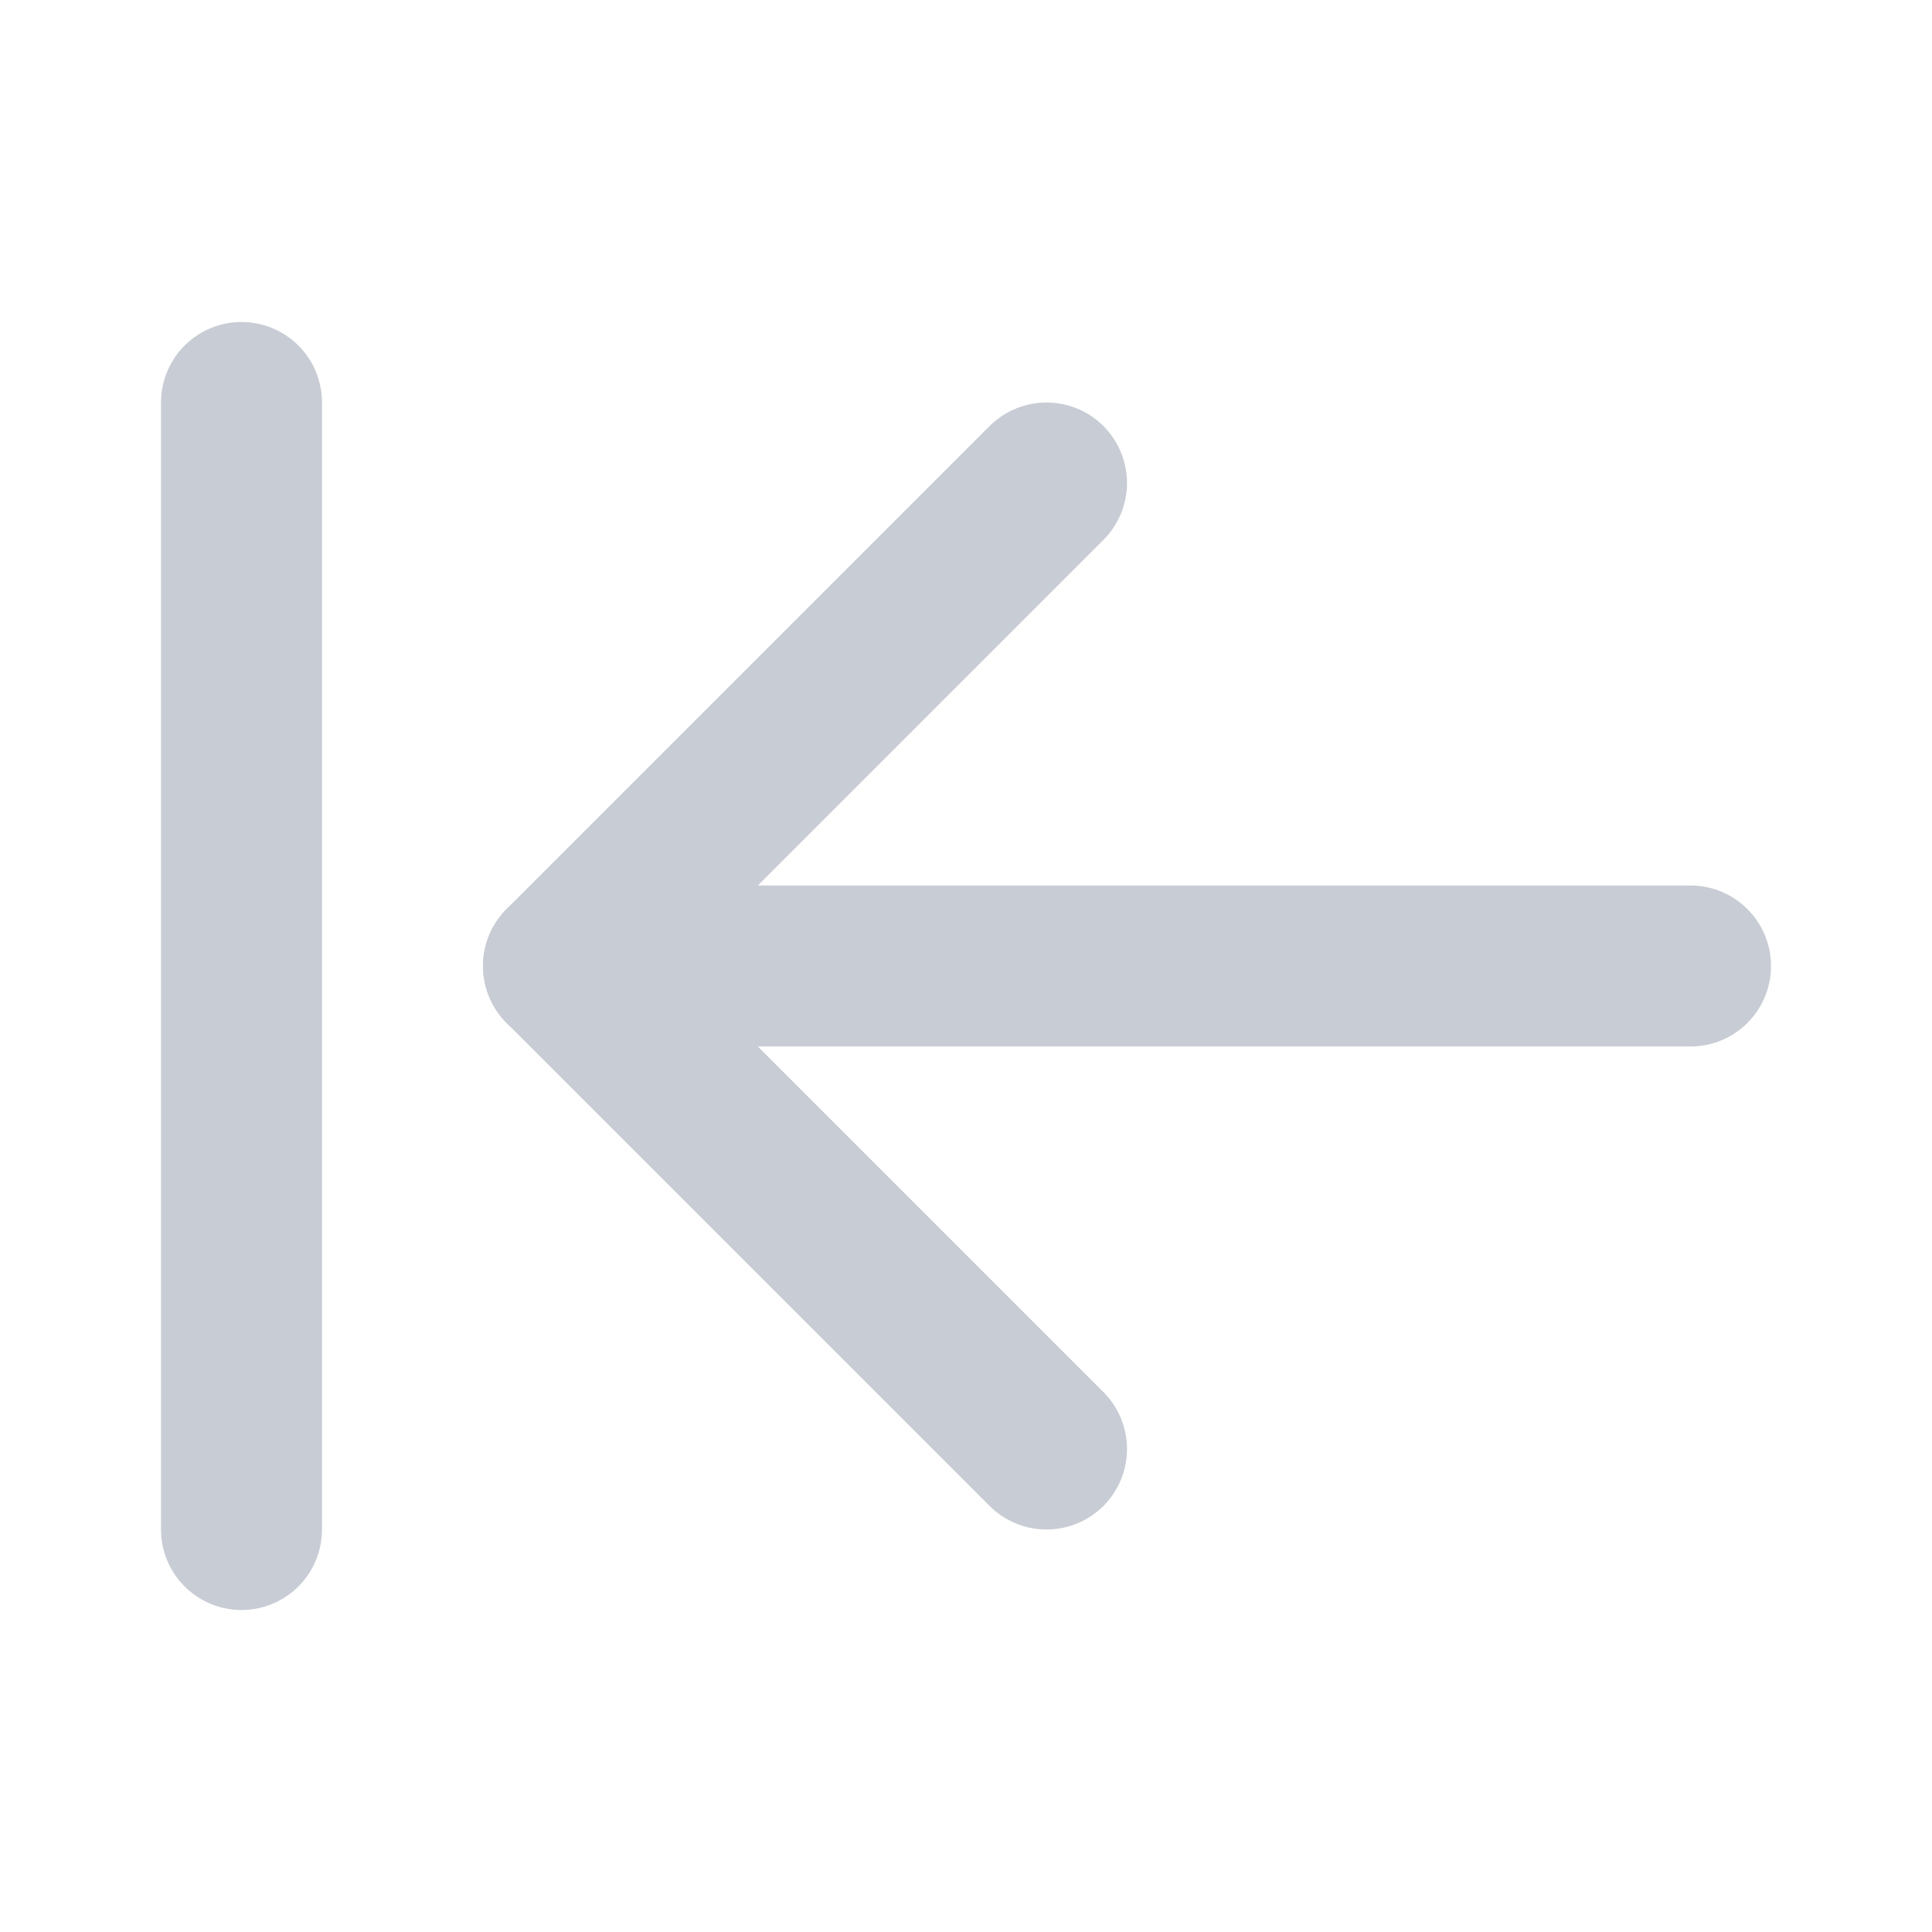
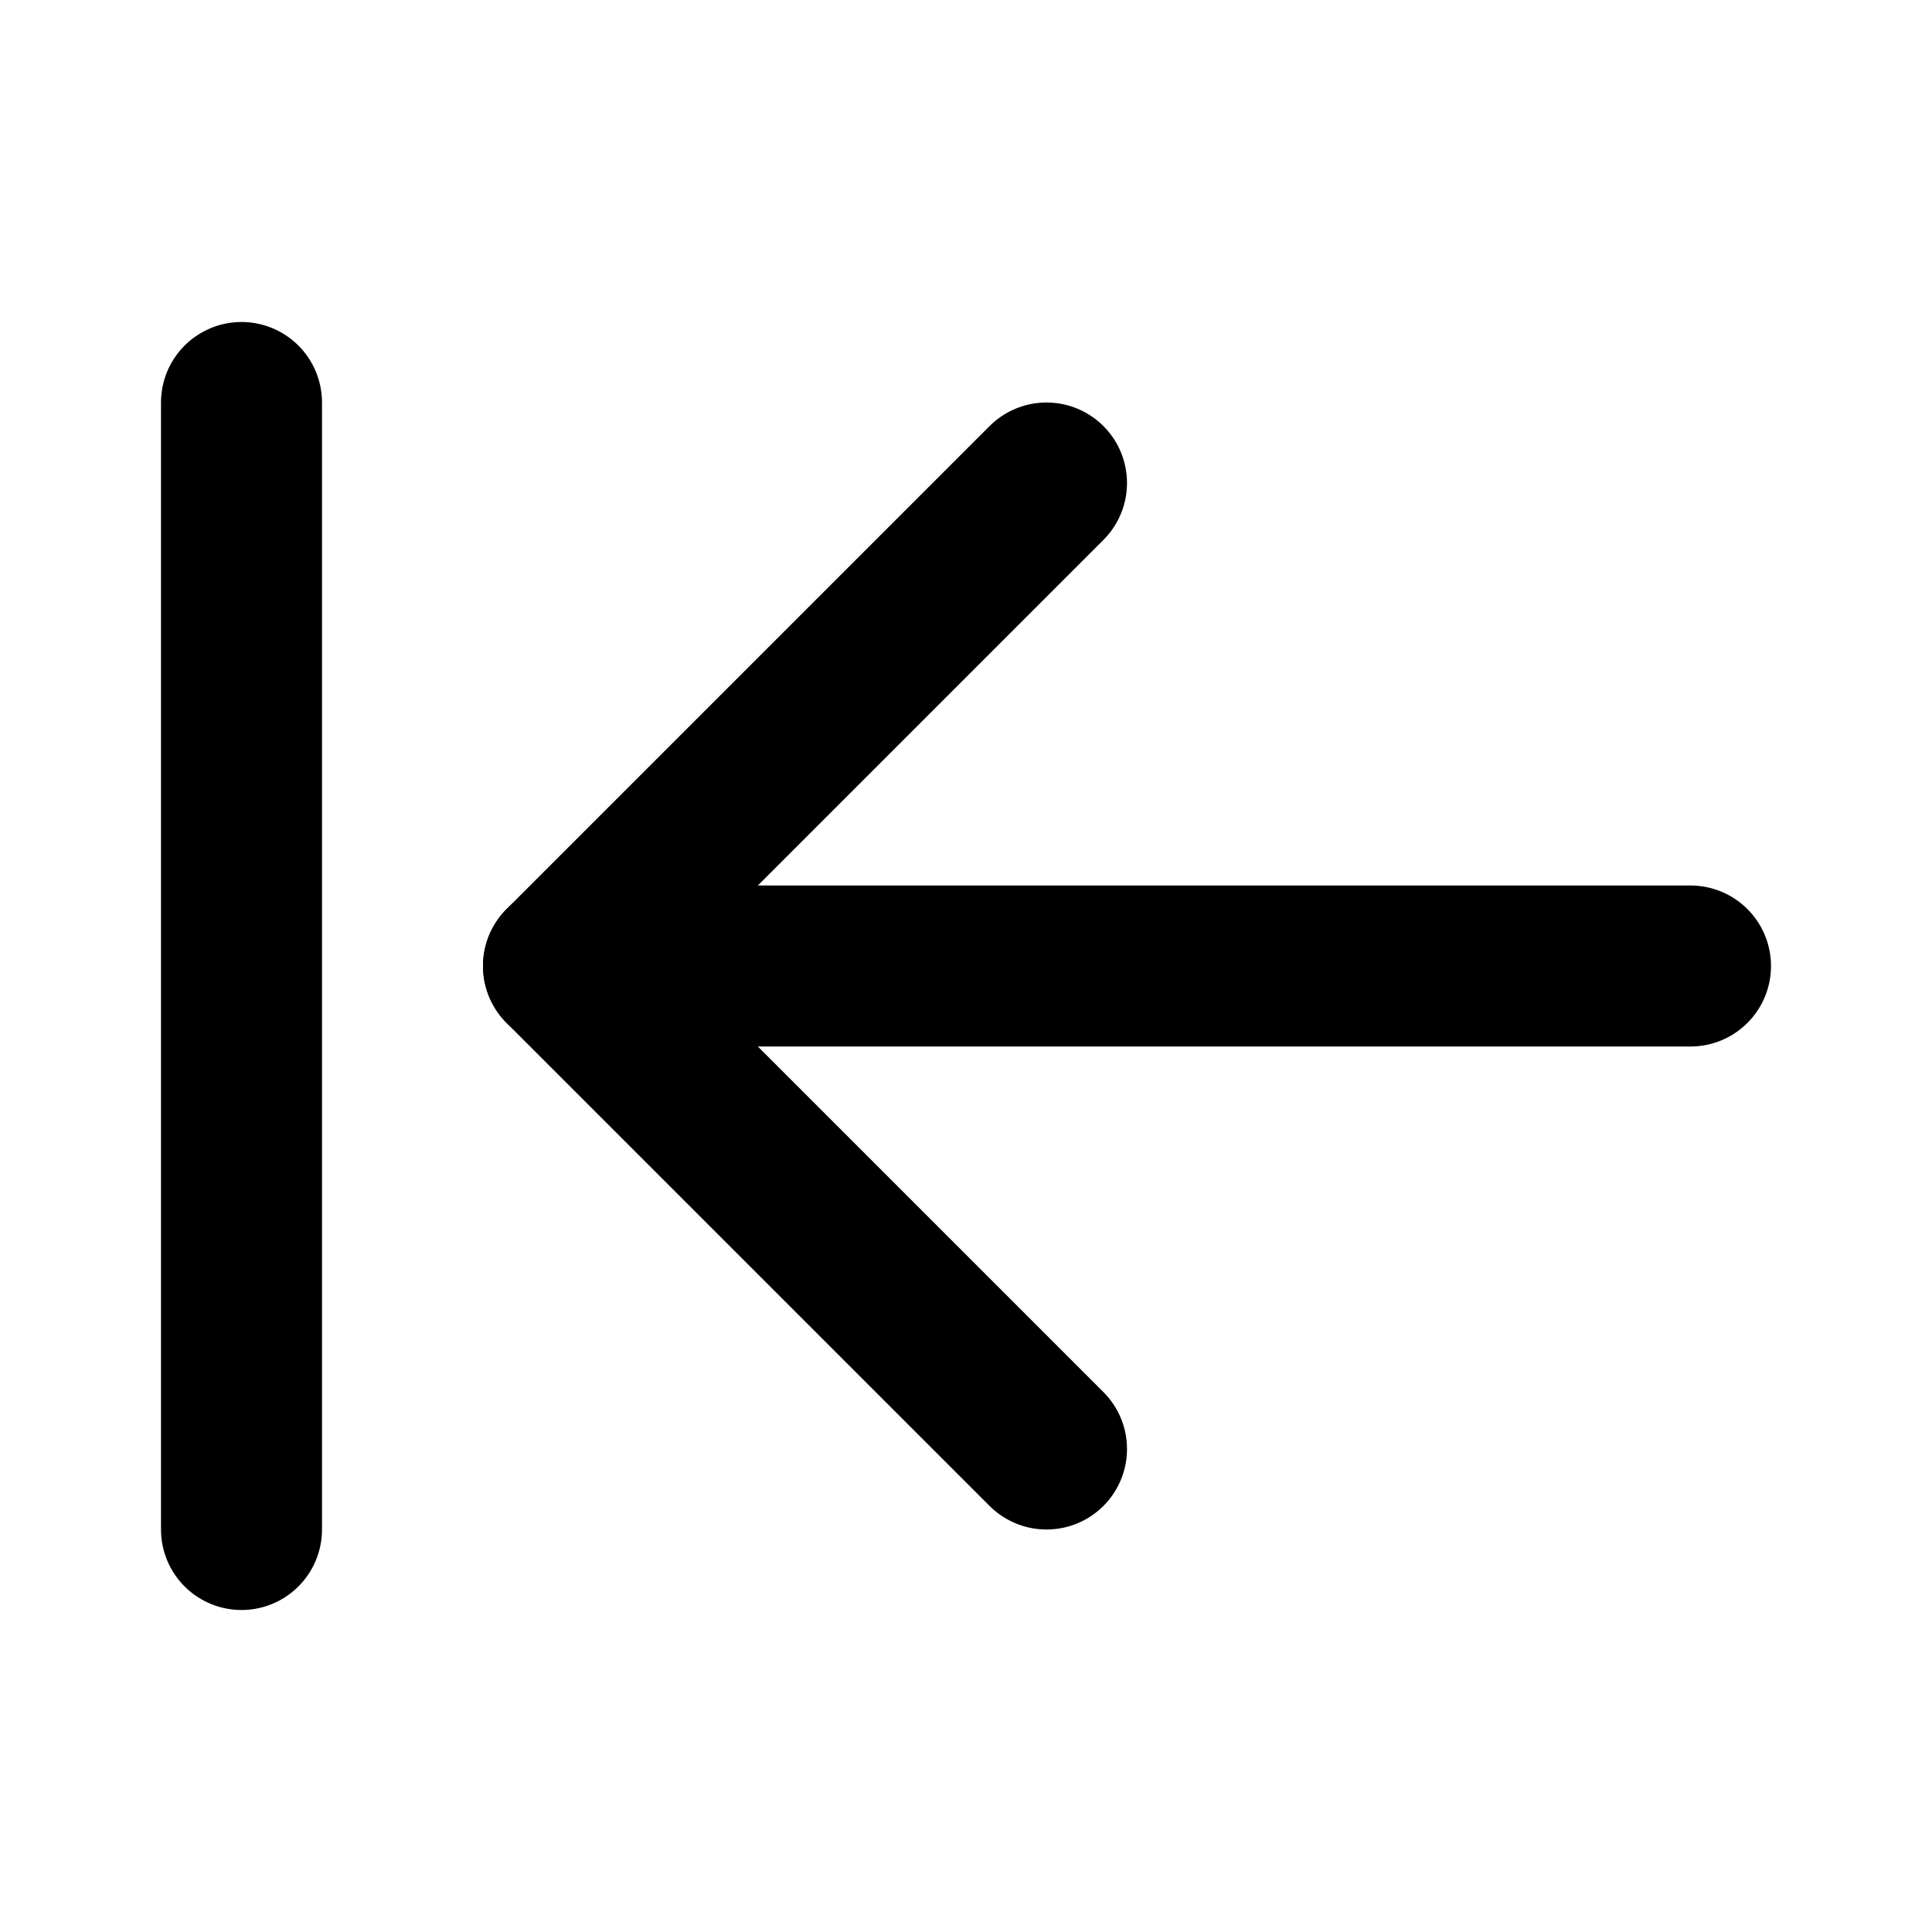
- <svg xmlns="http://www.w3.org/2000/svg" class="lucide lucide-arrow-left-to-line" width="24" height="24" viewBox="0 0 24 24" fill="none" stroke="#c8ccd4" stroke-width="2" stroke-linecap="round" stroke-linejoin="round">
+ <svg xmlns="http://www.w3.org/2000/svg" class="lucide lucide-arrow-left-to-line" width="24" height="24" viewBox="0 0 24 24" fill="none" stroke="currentColor" stroke-width="2" stroke-linecap="round" stroke-linejoin="round">
  <path d="M3 19V5" />
  <path d="m13 6-6 6 6 6" />
  <path d="M7 12h14" />
</svg>
